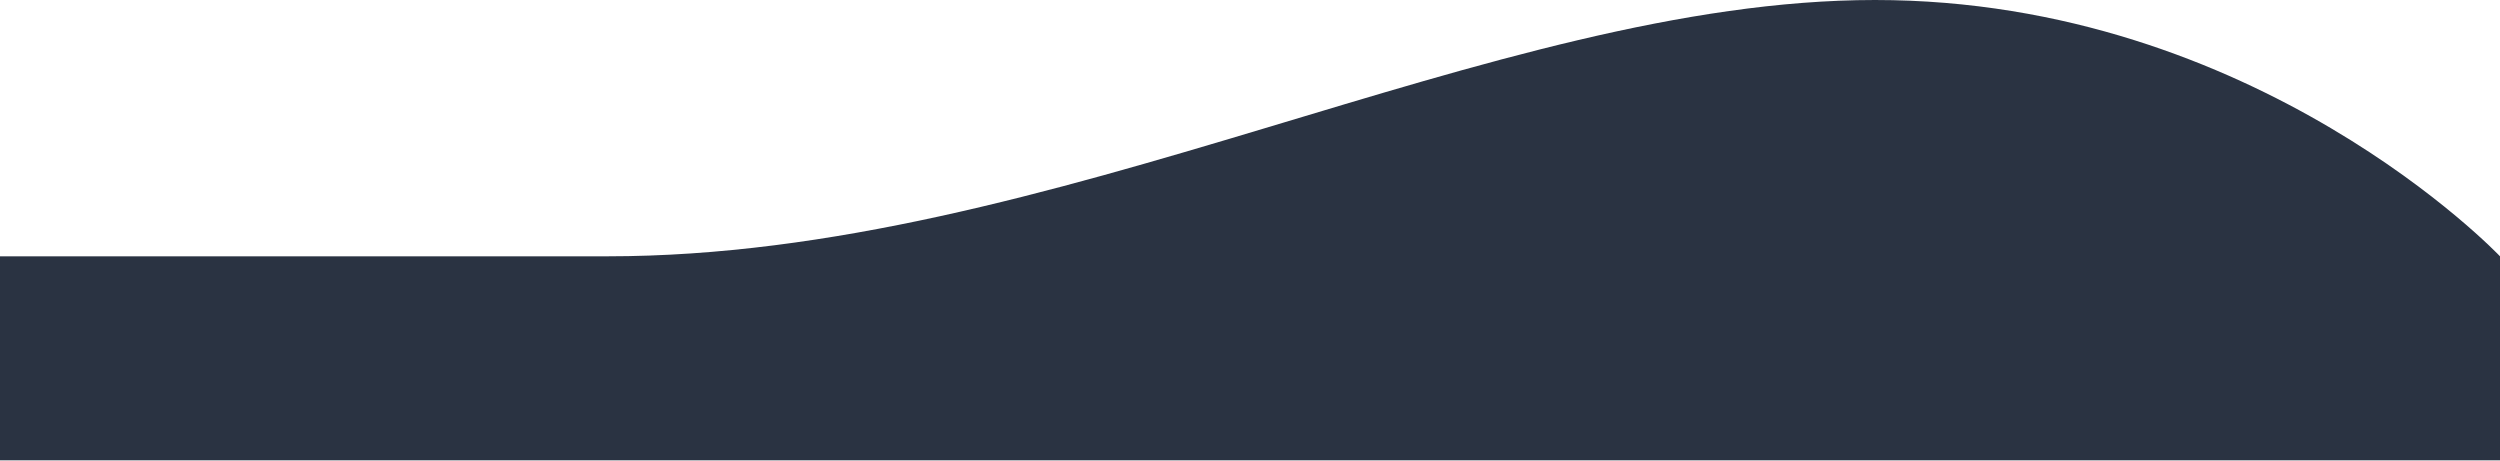
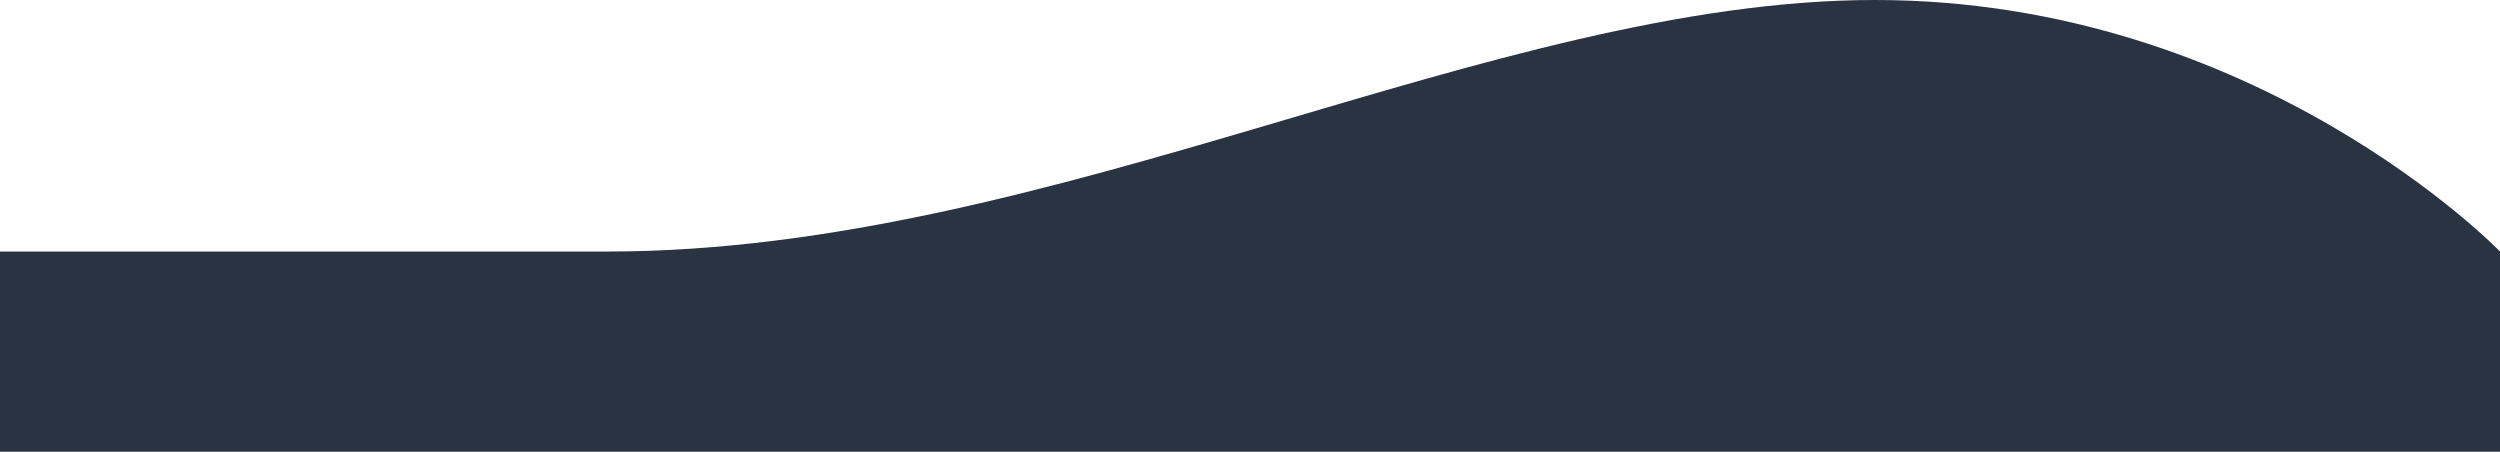
- <svg xmlns="http://www.w3.org/2000/svg" width="630" height="116" viewBox="0 0 630 116" fill="none">
-   <path d="M0 64.591H153.091C265.415 64.591 376.15 -7.62939e-06 472.5 -7.62939e-06C568.85 -7.62939e-06 630 64.591 630 64.591V116H0V64.591Z" fill="#2A3342" />
+ <svg xmlns="http://www.w3.org/2000/svg" width="642" height="116" viewBox="0 0 642 116" fill="none">
+   <path d="M0 64.591H156.007C270.471 64.591 383.314 -7.62939e-06 481.5 -7.62939e-06C579.686 -7.62939e-06 642 64.591 642 64.591V116H0V64.591Z" fill="#2A3342" />
</svg>
